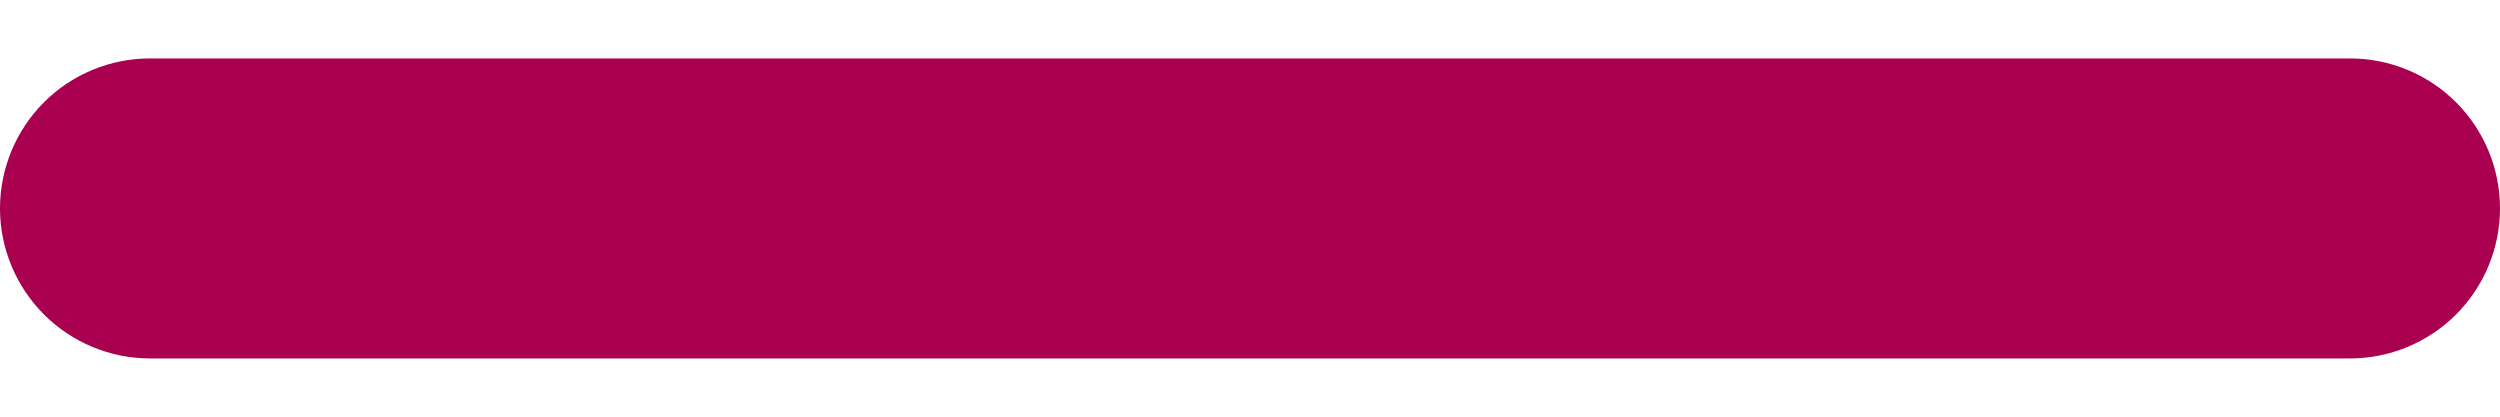
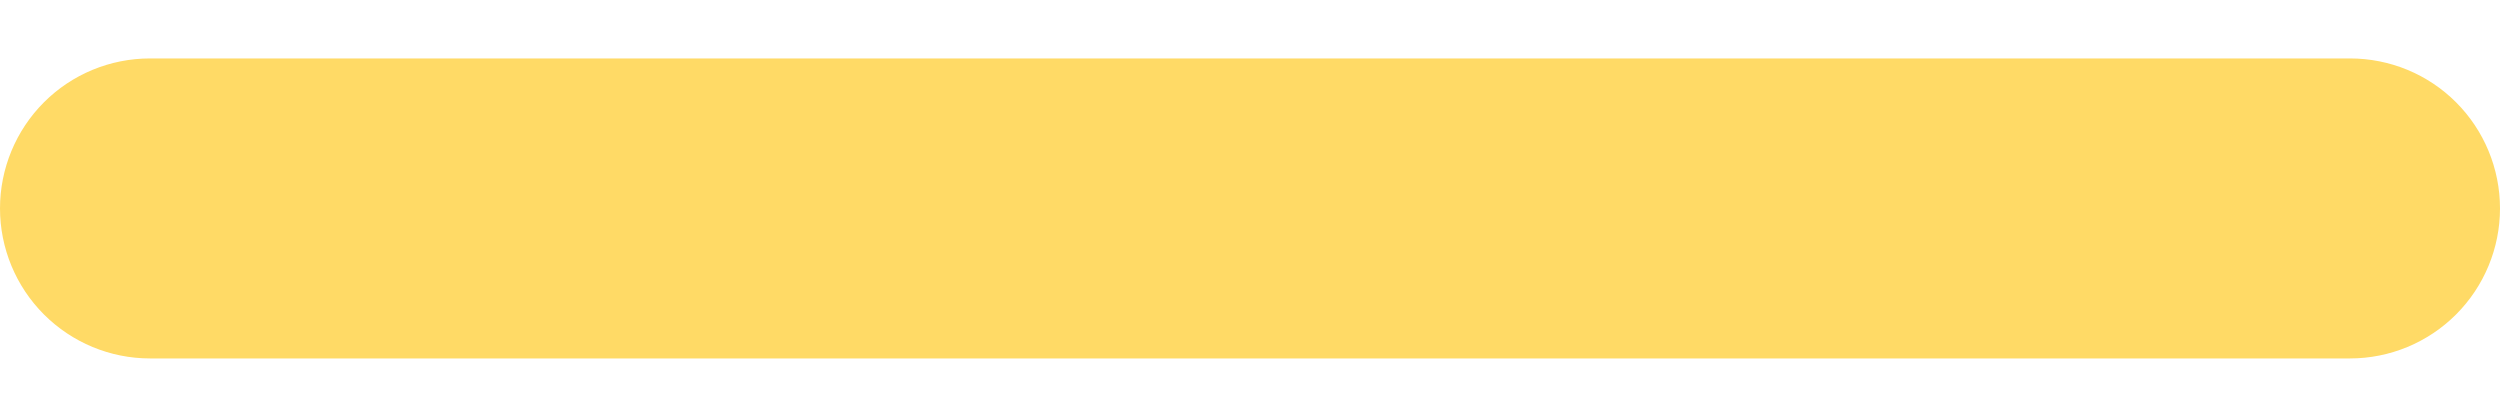
<svg xmlns="http://www.w3.org/2000/svg" width="24" height="4" viewBox="0 0 24 4" fill="none">
-   <path d="M24 2.001C24 2.382 23.848 2.749 23.578 3.019C23.308 3.289 22.942 3.441 22.56 3.441H12H1.44C1.058 3.441 0.692 3.289 0.422 3.019C0.152 2.749 0 2.382 0 2.001C0 1.619 0.152 1.252 0.422 0.982C0.692 0.712 1.058 0.561 1.44 0.561H12H22.56C22.942 0.561 23.308 0.712 23.578 0.982C23.848 1.252 24 1.619 24 2.001Z" fill="#A9004F" />
+   <path d="M24 2.001C24 2.382 23.848 2.749 23.578 3.019C23.308 3.289 22.942 3.441 22.56 3.441H12H1.44C1.058 3.441 0.692 3.289 0.422 3.019C0.152 2.749 0 2.382 0 2.001C0 1.619 0.152 1.252 0.422 0.982C0.692 0.712 1.058 0.561 1.44 0.561H12H22.56C22.942 0.561 23.308 0.712 23.578 0.982C23.848 1.252 24 1.619 24 2.001Z" fill="#FFDA66" />
</svg>
